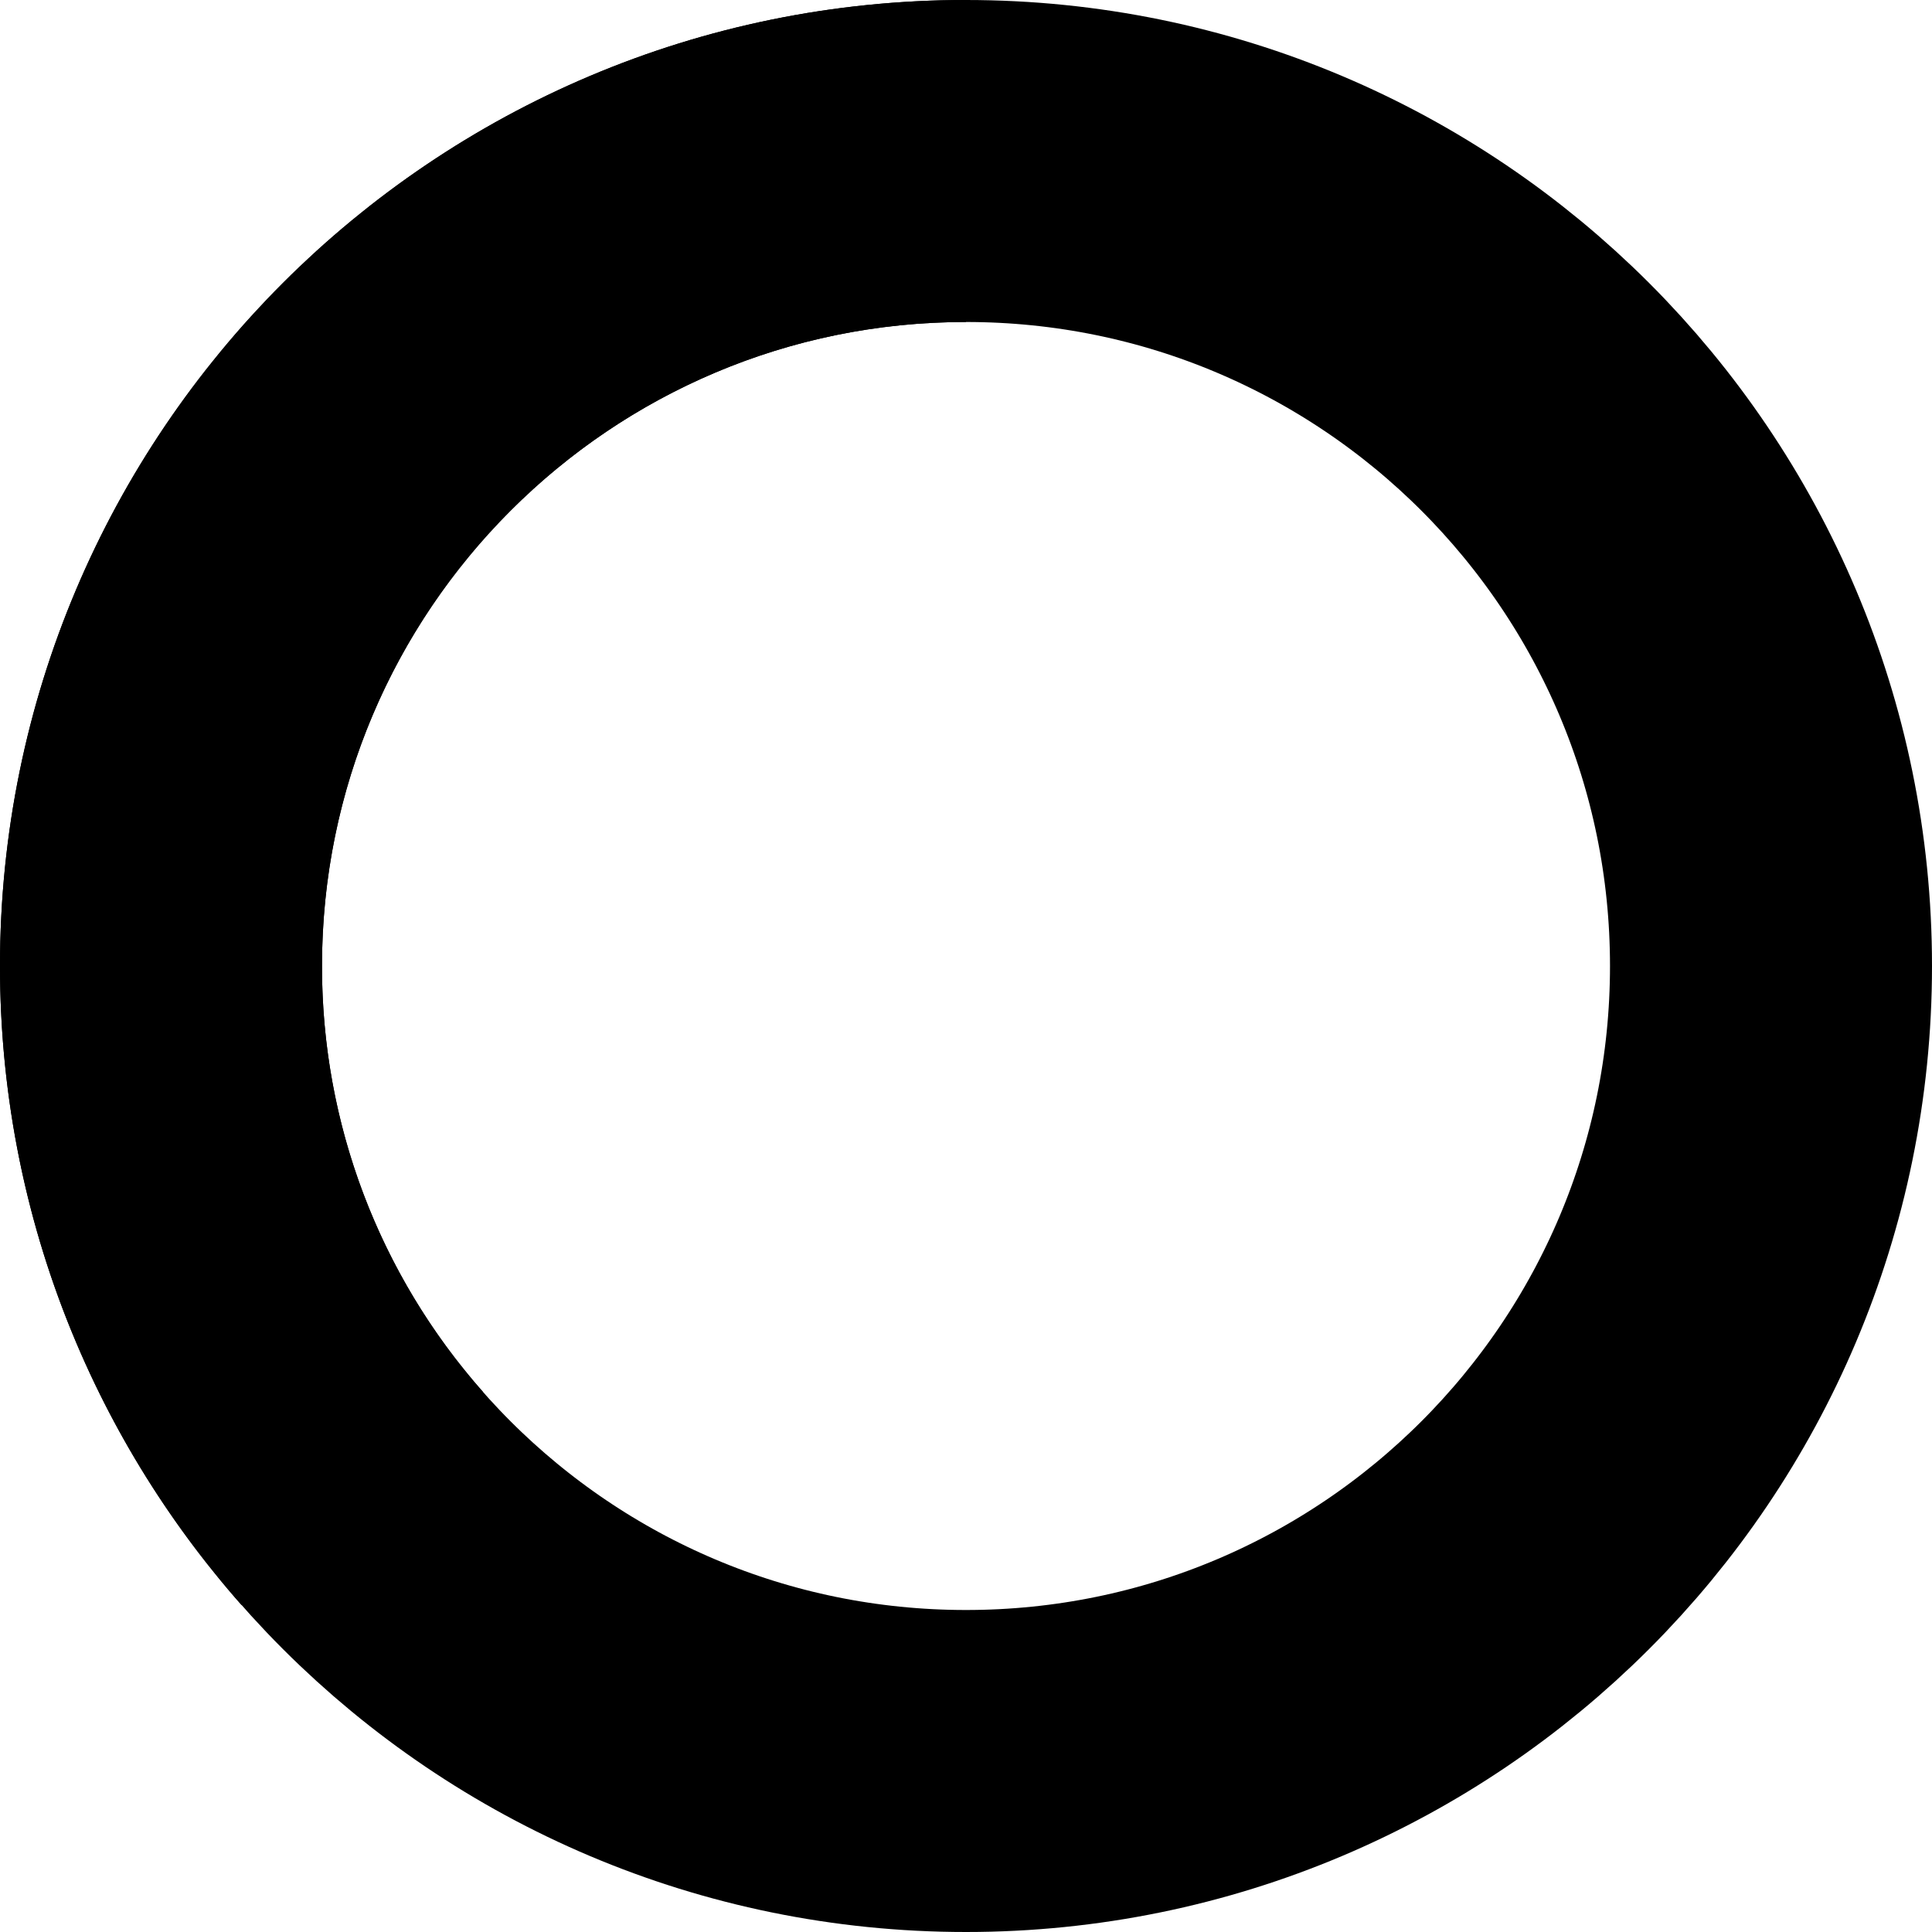
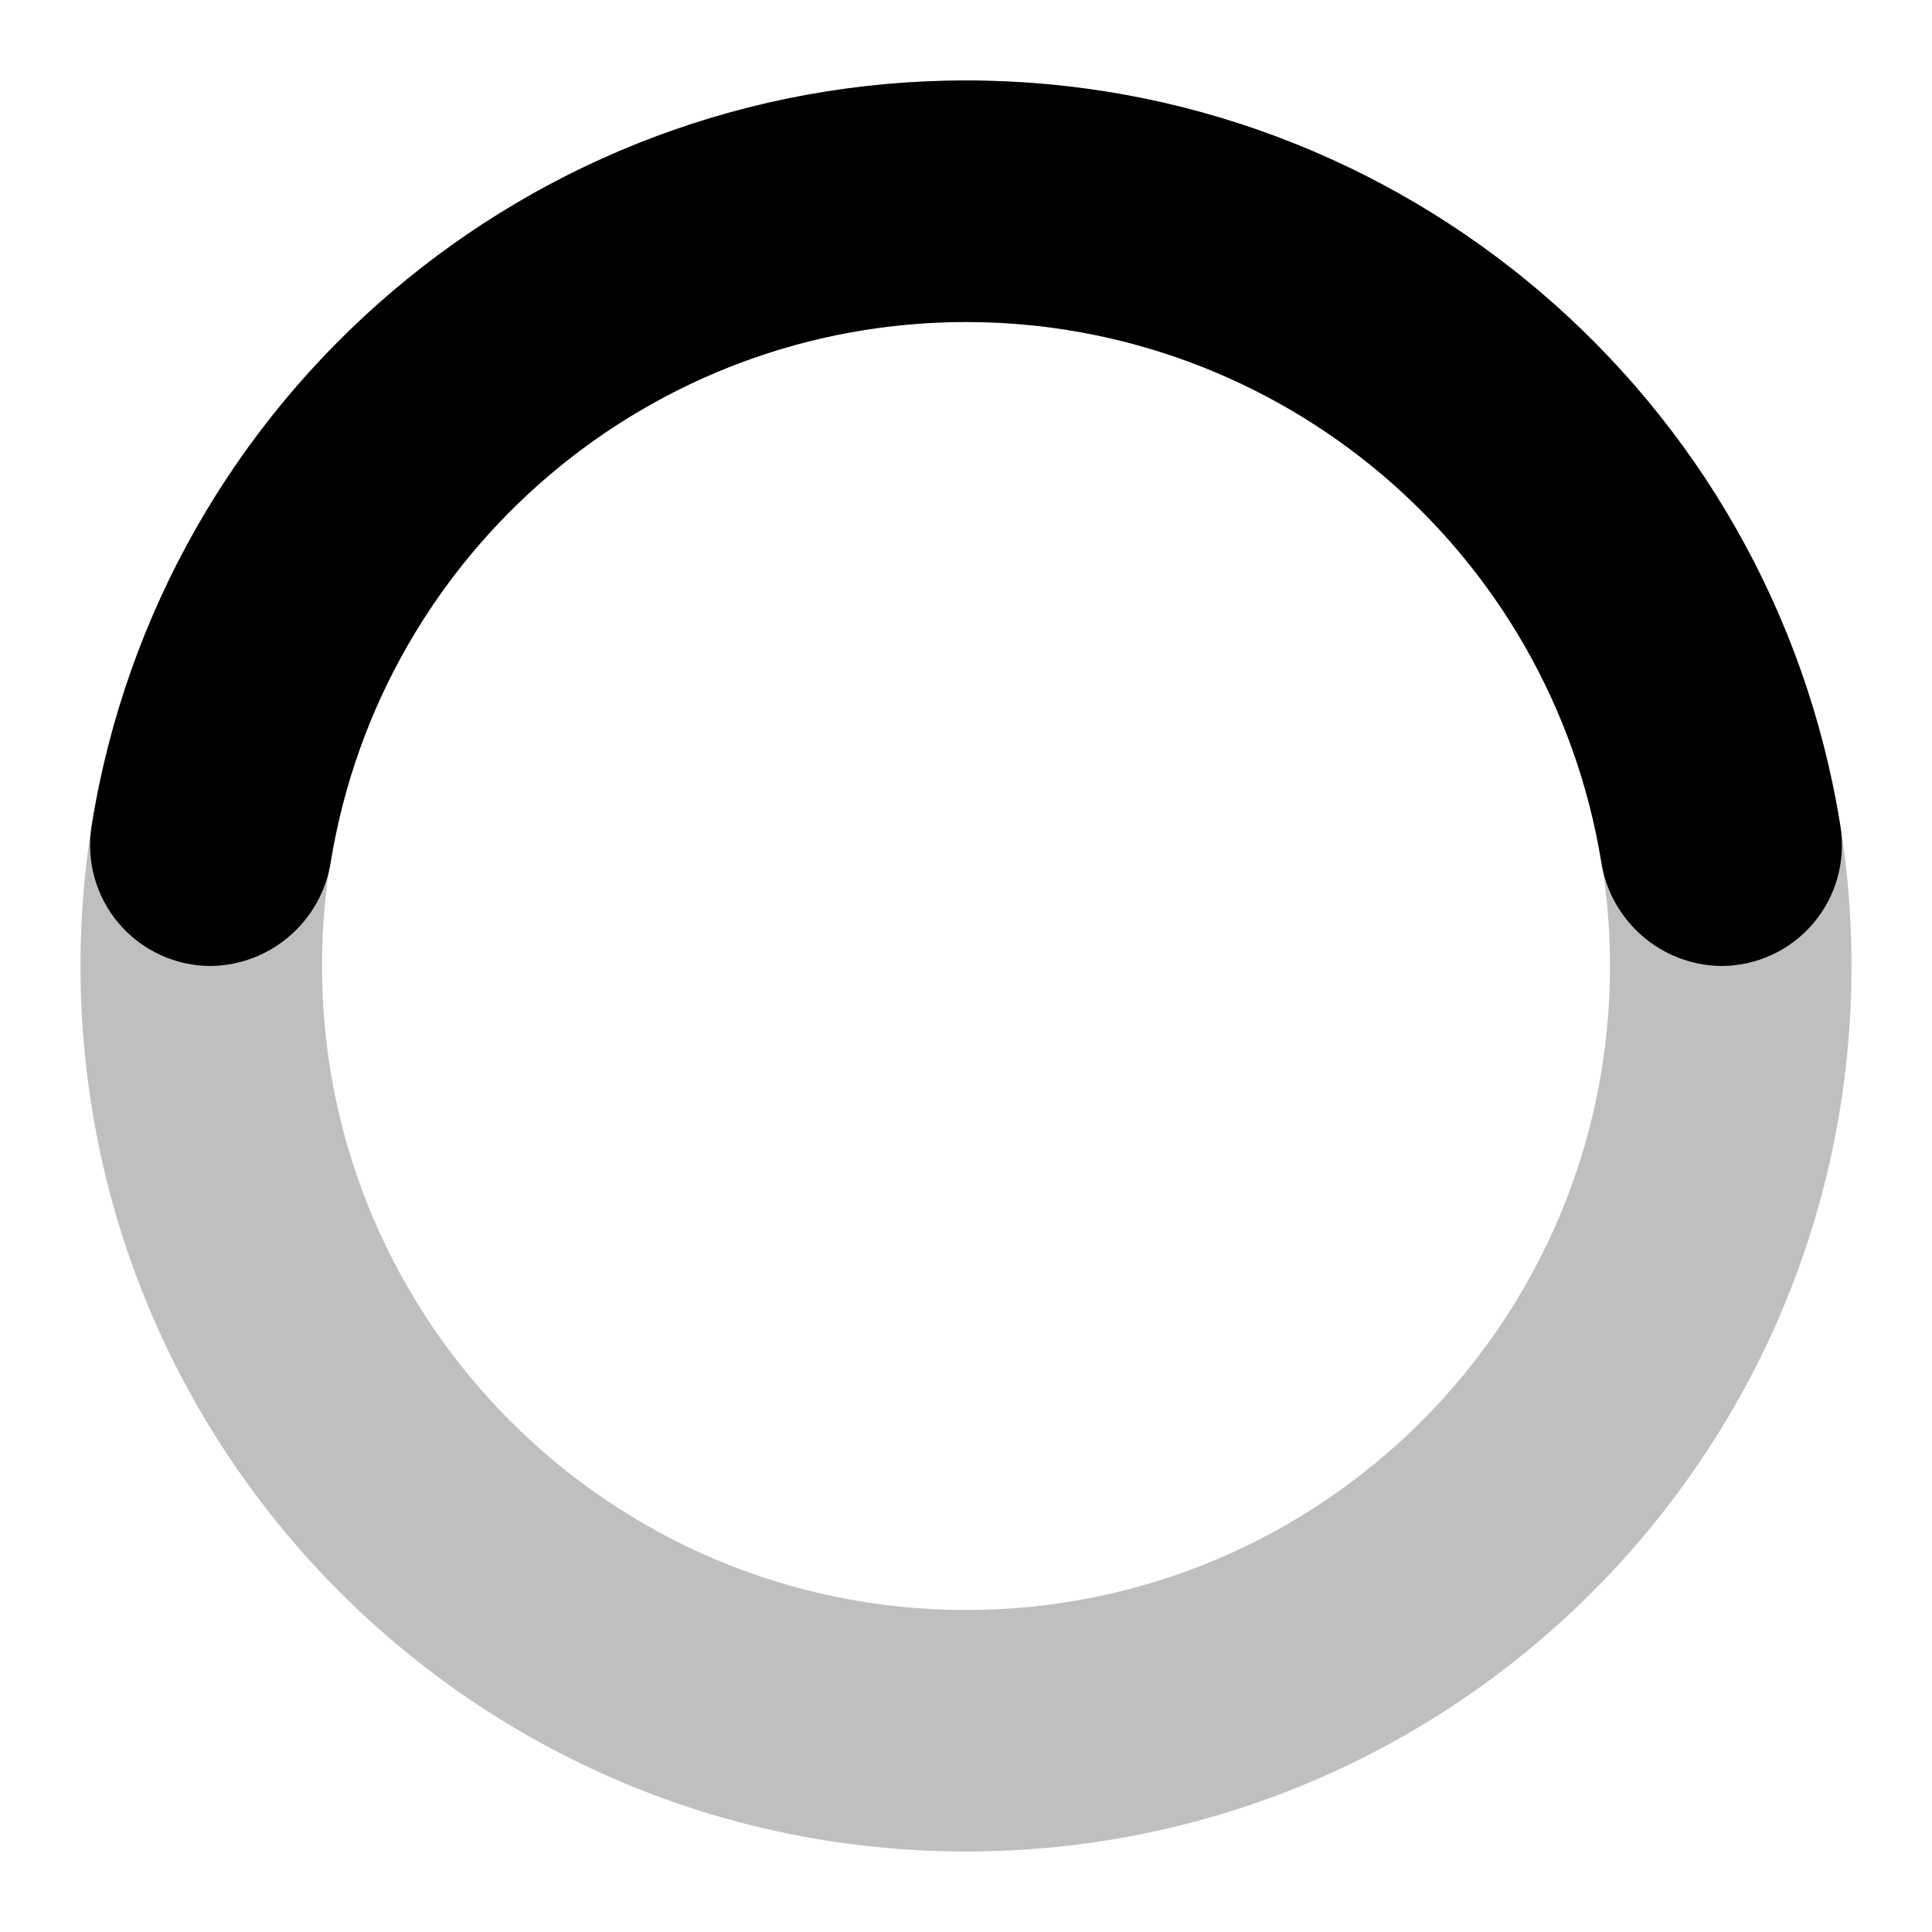
- <svg xmlns="http://www.w3.org/2000/svg" class="tw-h-6 tw-w-6 tw-animate-spin" fill="none" viewBox="0 0 24 24">
-   <circle class="opacity-25" cx="12" cy="12" r="10" stroke="currentColor" stroke-width="4" />
-   <path class="opacity-75" fill="currentColor" d="M4 12a8 8 0 018-8V0C5.373 0 0 5.373 0 12h4zm2 5.291A7.962 7.962 0 014 12H0c0 3.042 1.135 5.824 3 7.938l3-2.647z" />
+ <svg xmlns="http://www.w3.org/2000/svg" width="24" height="24" viewBox="0 0 24 24">
+   <style>.spinner_z9k8{transform-origin:center;animation:spinner_StKS .75s infinite linear}@keyframes spinner_StKS{100%{transform:rotate(360deg)}}</style>
+   <path d="M12,1A11,11,0,1,0,23,12,11,11,0,0,0,12,1Zm0,19a8,8,0,1,1,8-8A8,8,0,0,1,12,20Z" opacity=".25" />
+   <path d="M12,4a8,8,0,0,1,7.89,6.7A1.53,1.53,0,0,0,21.38,12h0a1.5,1.5,0,0,0,1.48-1.75,11,11,0,0,0-21.72,0A1.5,1.5,0,0,0,2.62,12h0a1.53,1.53,0,0,0,1.49-1.3A8,8,0,0,1,12,4Z" class="spinner_z9k8" />
</svg>
